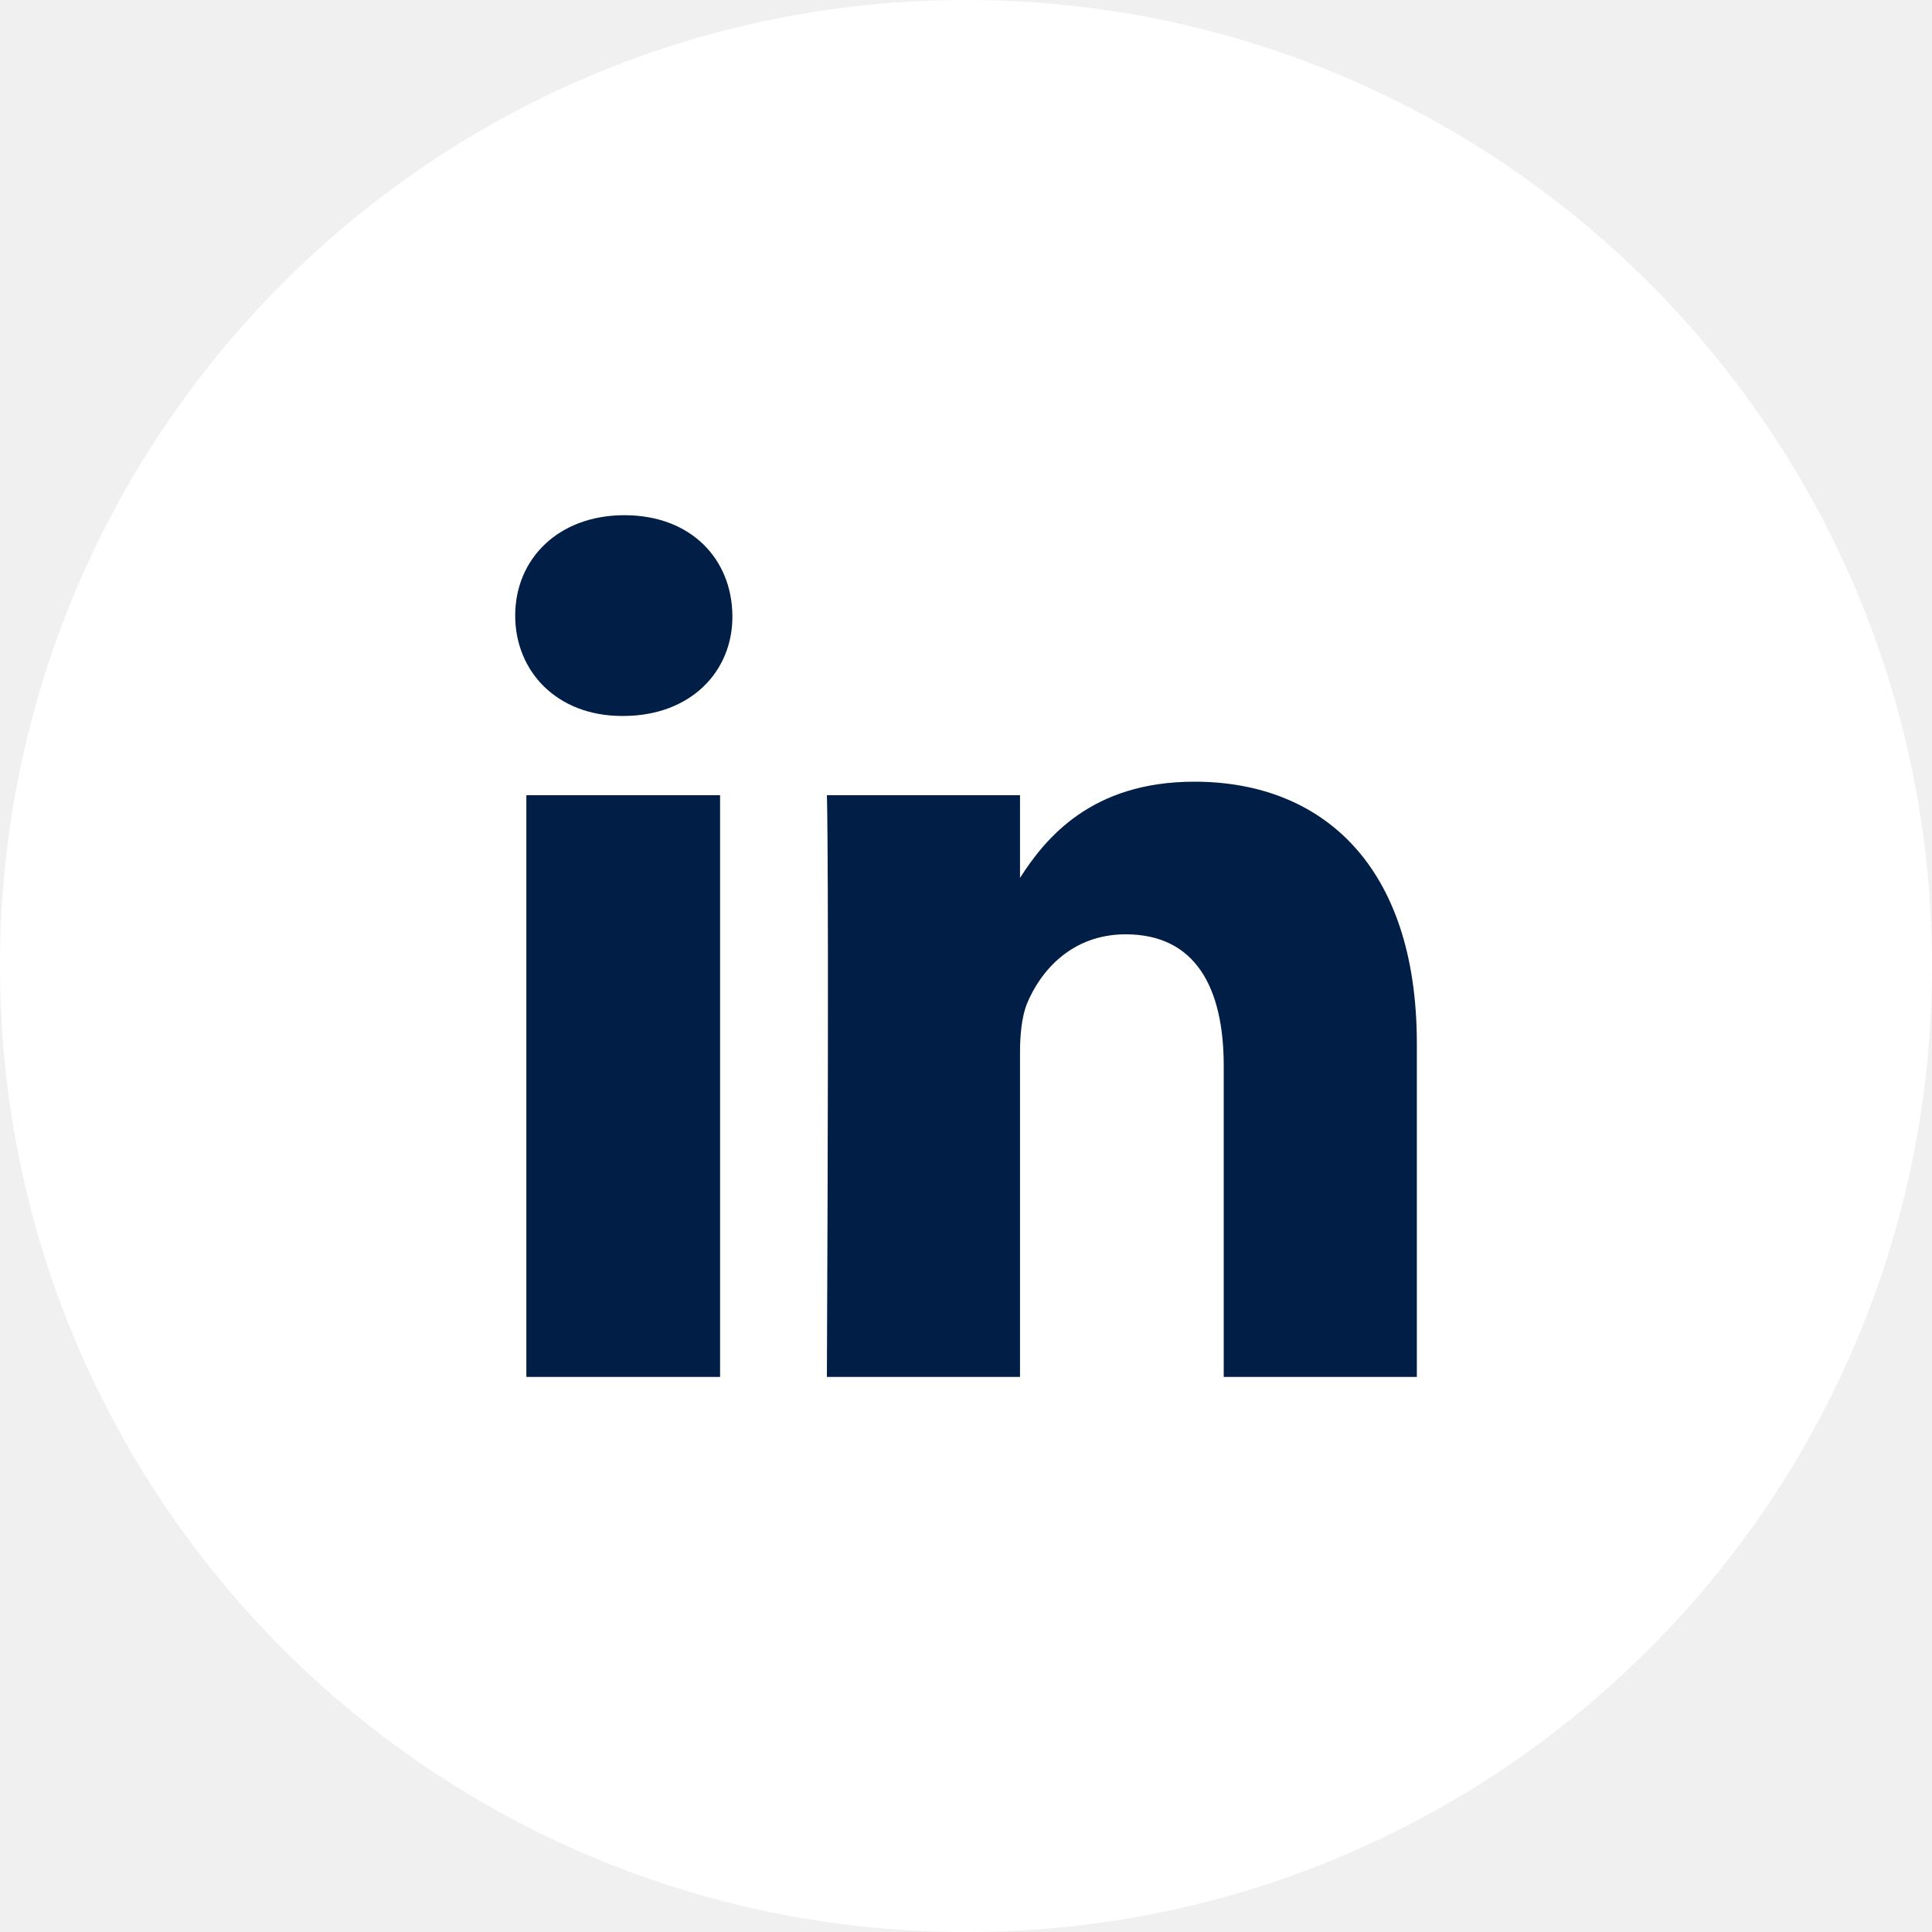
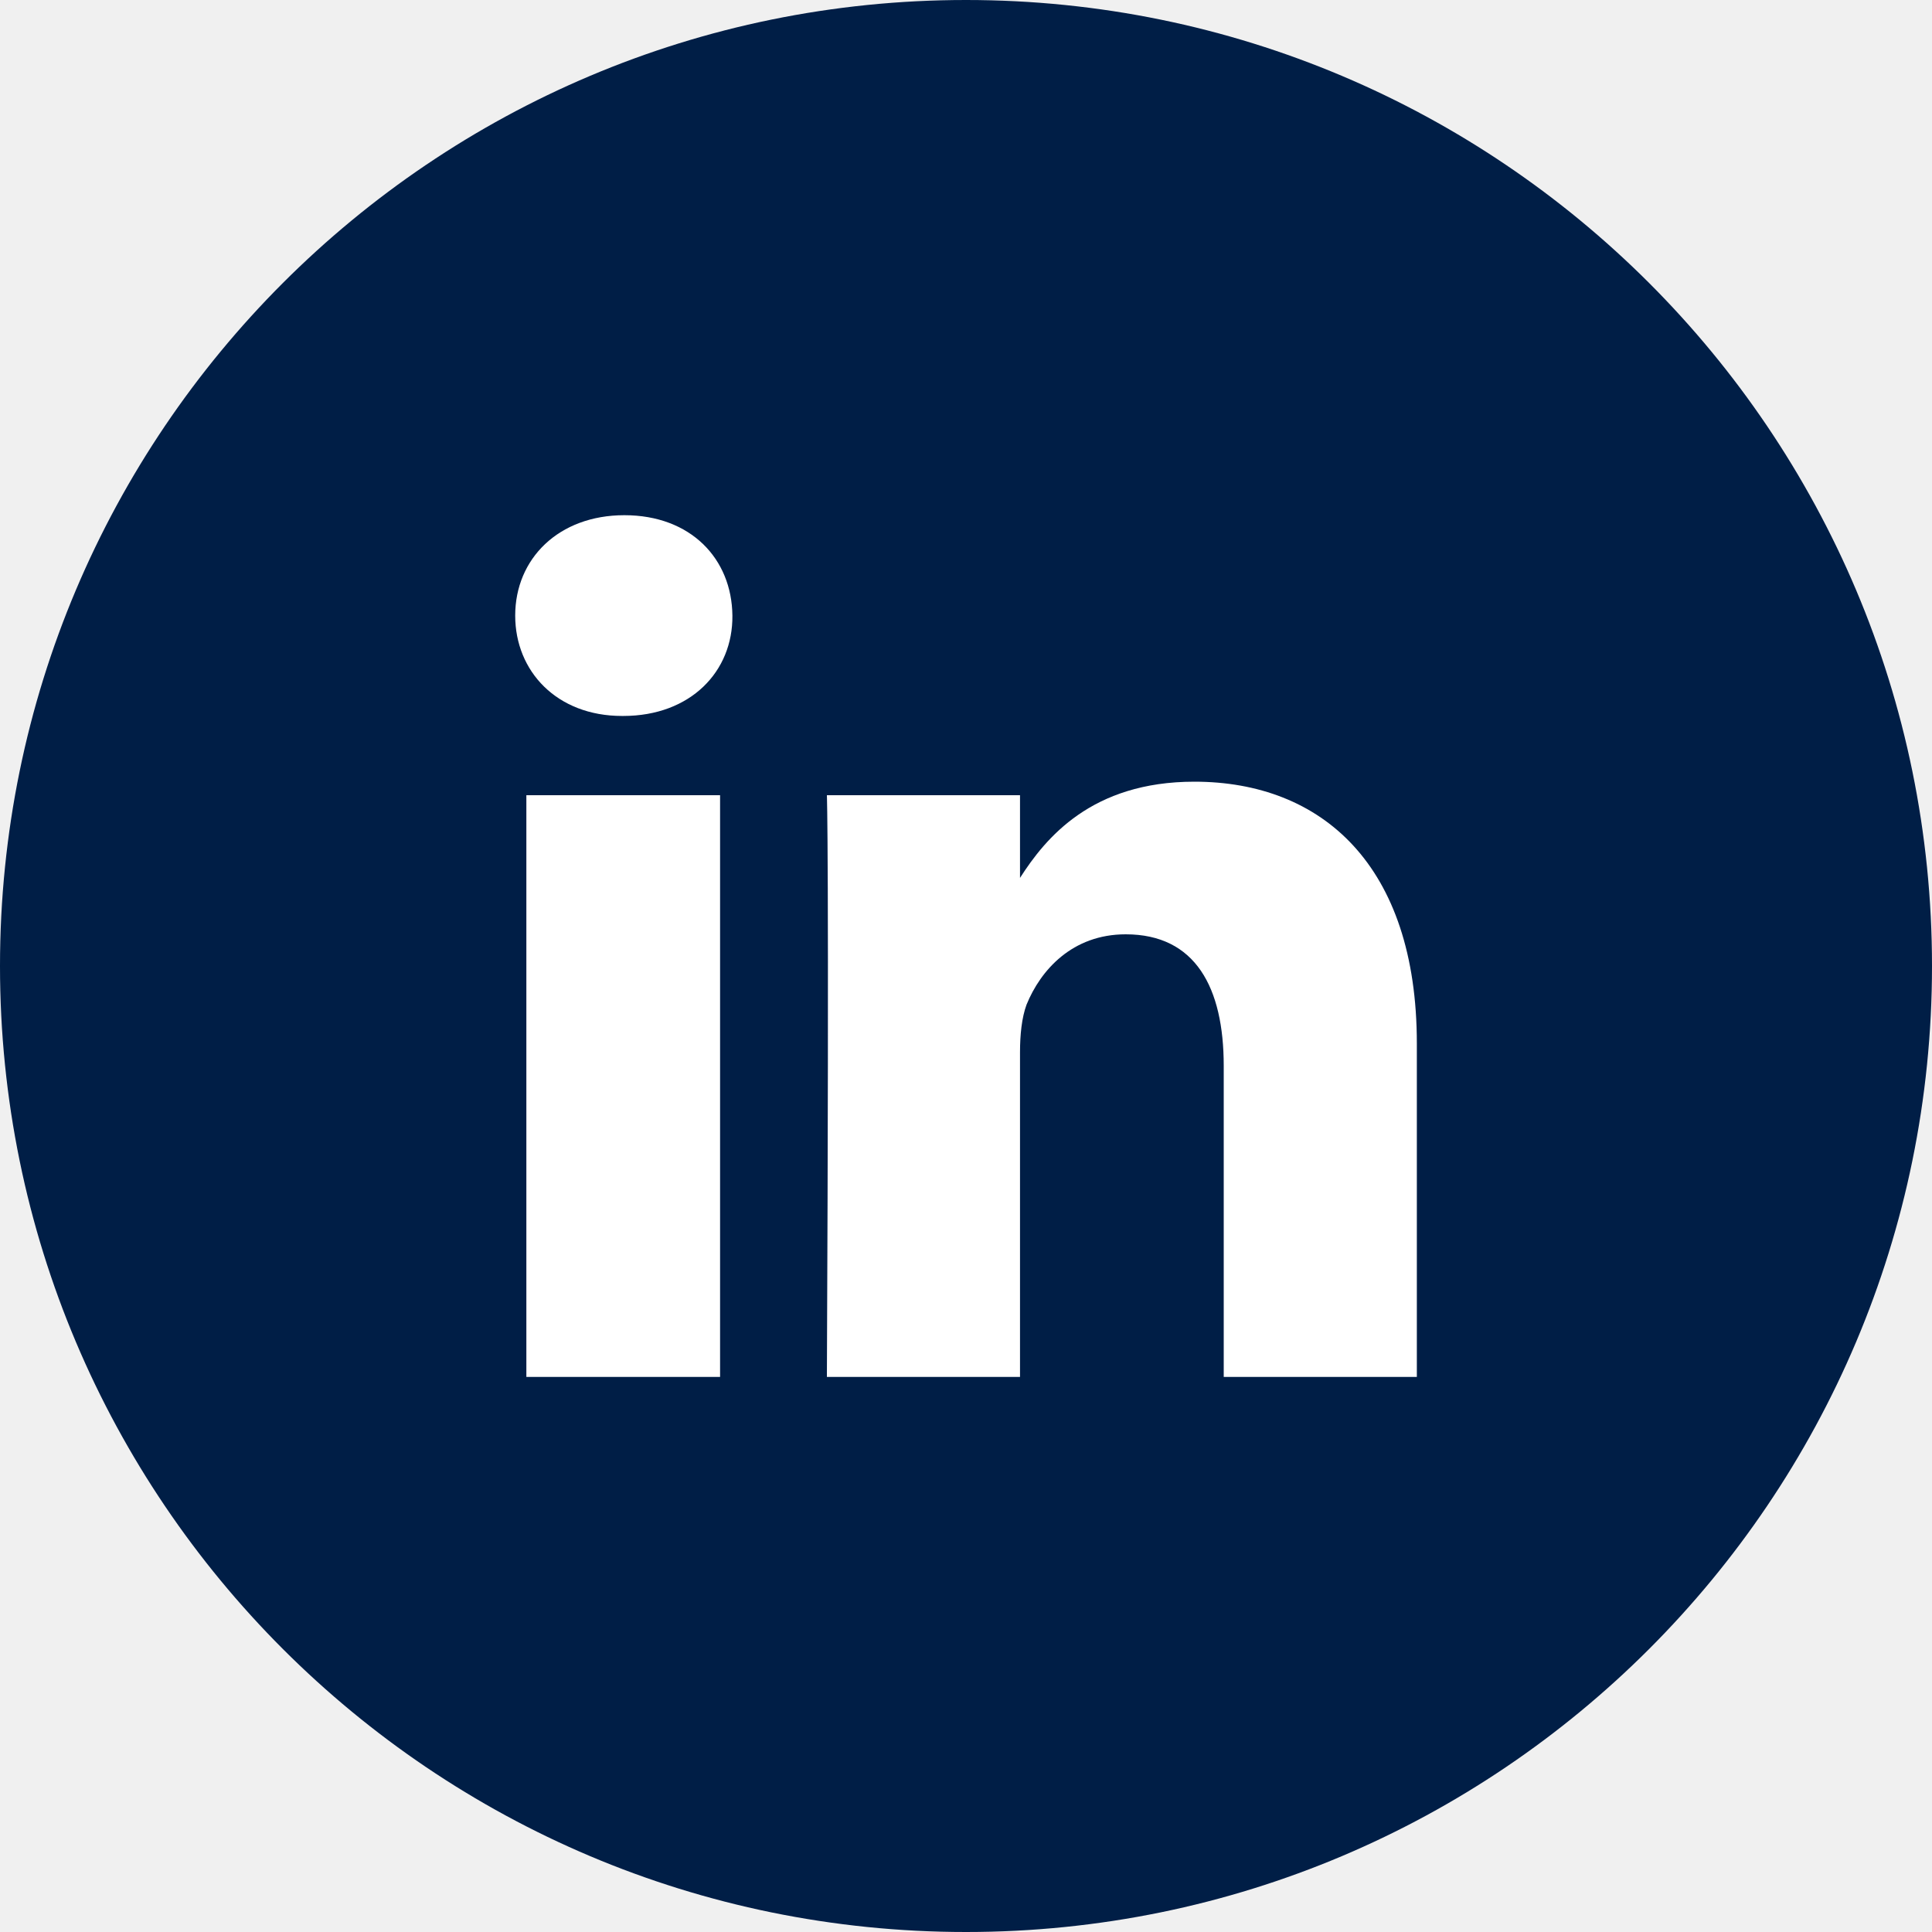
<svg xmlns="http://www.w3.org/2000/svg" width="45px" height="45px" viewBox="0 0 45 45" version="1.1">
  <defs />
  <g id="Page-1" stroke="none" stroke-width="1" fill="none" fill-rule="evenodd">
-     <g id="linkedin-icon">
-       <circle id="Oval-Copy" fill="#FFFFFF" cx="22.5" cy="22.5" r="22.5" />
-       <path d="M16.772,18.522 L12.26,18.522 L12.26,32.071 L16.772,32.071 L16.772,18.522 Z M17.059,14.338 C17.045,13.012 16.088,12 14.543,12 C13.012,12 12,13.012 12,14.338 C12,15.637 12.971,16.676 14.488,16.676 L14.516,16.676 C16.088,16.676 17.073,15.637 17.059,14.338 Z M23.758,20.448 L23.758,18.522 L19.26,18.522 C19.26,18.522 19.315,19.793 19.26,32.071 L23.758,32.071 L23.758,24.51 C23.758,24.1 23.799,23.704 23.909,23.403 C24.237,22.596 24.975,21.762 26.22,21.762 C27.847,21.762 28.503,23.006 28.503,24.825 L28.503,32.071 L33.001,32.071 L33.001,24.305 C33.001,20.149 30.786,18.207 27.819,18.207 C25.423,18.207 24.352,19.52 23.758,20.448 L23.758,20.448 Z" id="" fill="#001E46" />
+     <g id="Social-icons" transform="translate(-108, 0)">
+       <g id="linkedin-icon" transform="translate(108, 0)">
+         <circle id="Oval-Copy" fill="#001E46" cx="22.5" cy="22.5" r="22.5" />
+         <path d="M16.772,18.522 L12.26,18.522 L12.26,32.071 L16.772,32.071 L16.772,18.522 Z M17.059,14.338 C17.045,13.012 16.088,12 14.543,12 C13.012,12 12,13.012 12,14.338 C12,15.637 12.971,16.676 14.488,16.676 L14.516,16.676 C16.088,16.676 17.073,15.637 17.059,14.338 Z M23.758,20.448 L23.758,18.522 L19.26,18.522 C19.26,18.522 19.315,19.793 19.26,32.071 L23.758,32.071 L23.758,24.51 C23.758,24.1 23.799,23.704 23.909,23.403 C24.237,22.596 24.975,21.762 26.22,21.762 C27.847,21.762 28.503,23.006 28.503,24.825 L28.503,32.071 L33.001,32.071 L33.001,24.305 C33.001,20.149 30.786,18.207 27.819,18.207 C25.423,18.207 24.352,19.52 23.758,20.448 L23.758,20.448 Z" id="" fill="#FFFFFF" />
+       </g>
    </g>
  </g>
</svg>
